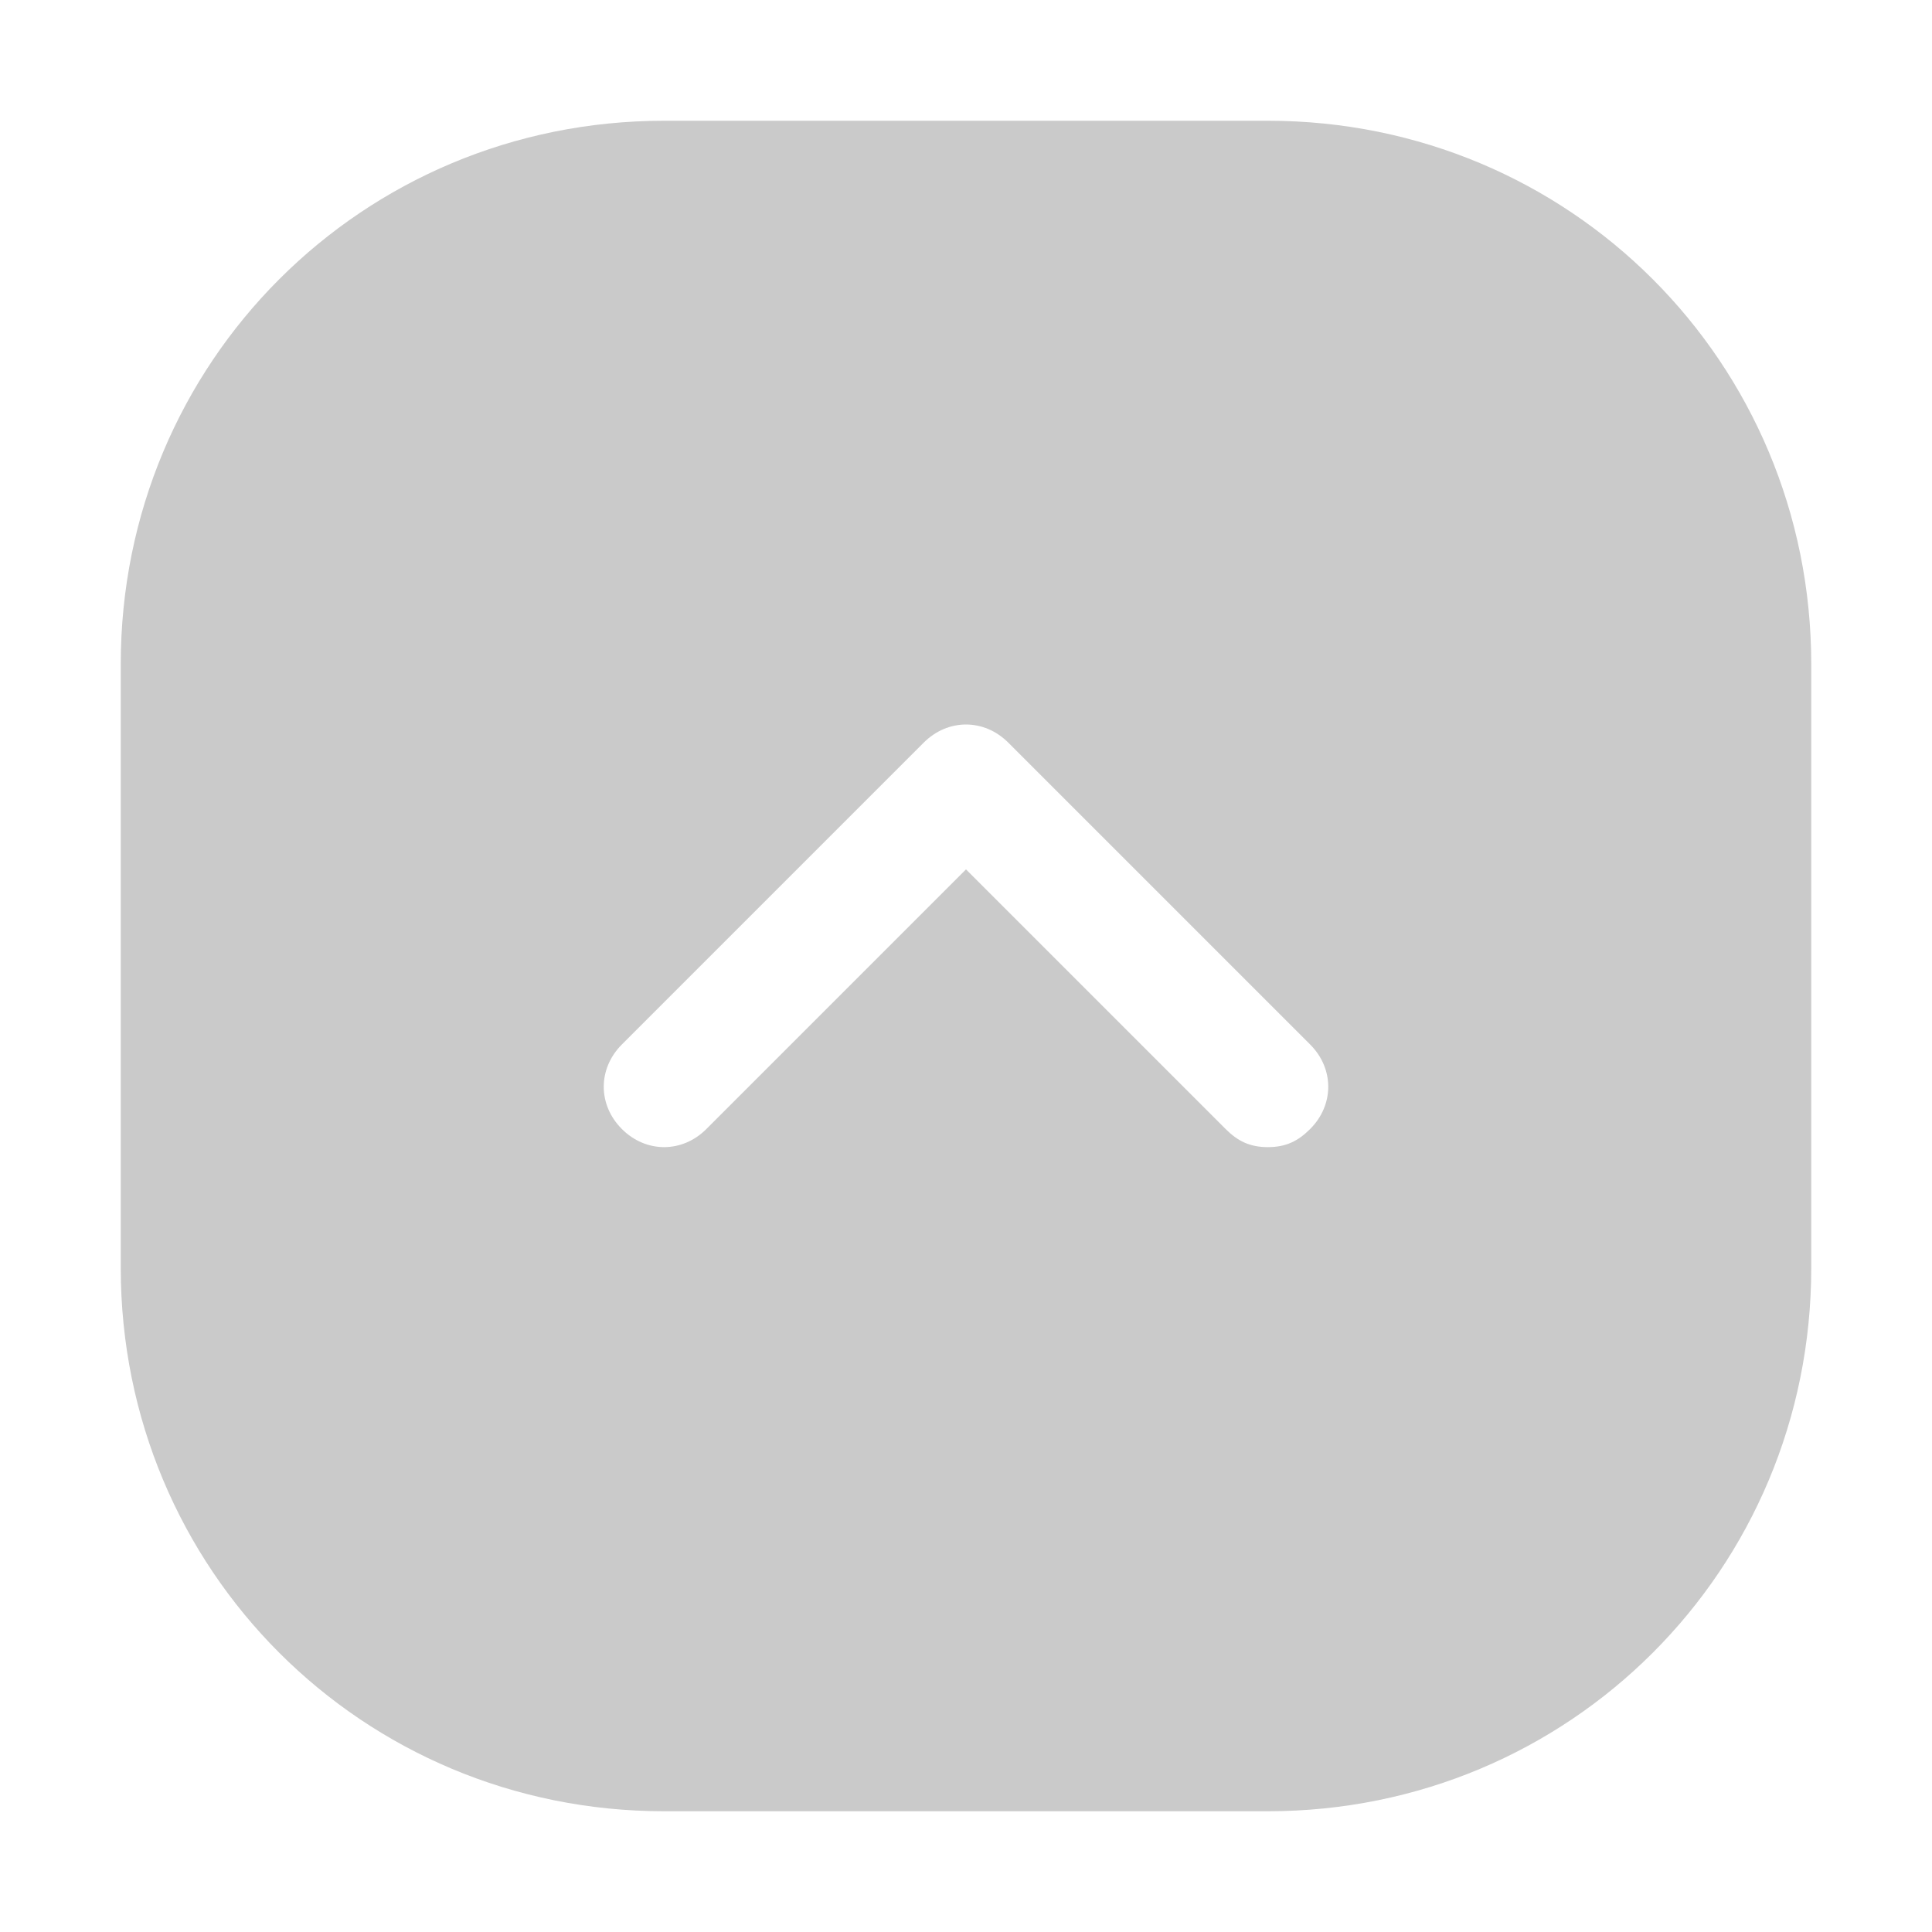
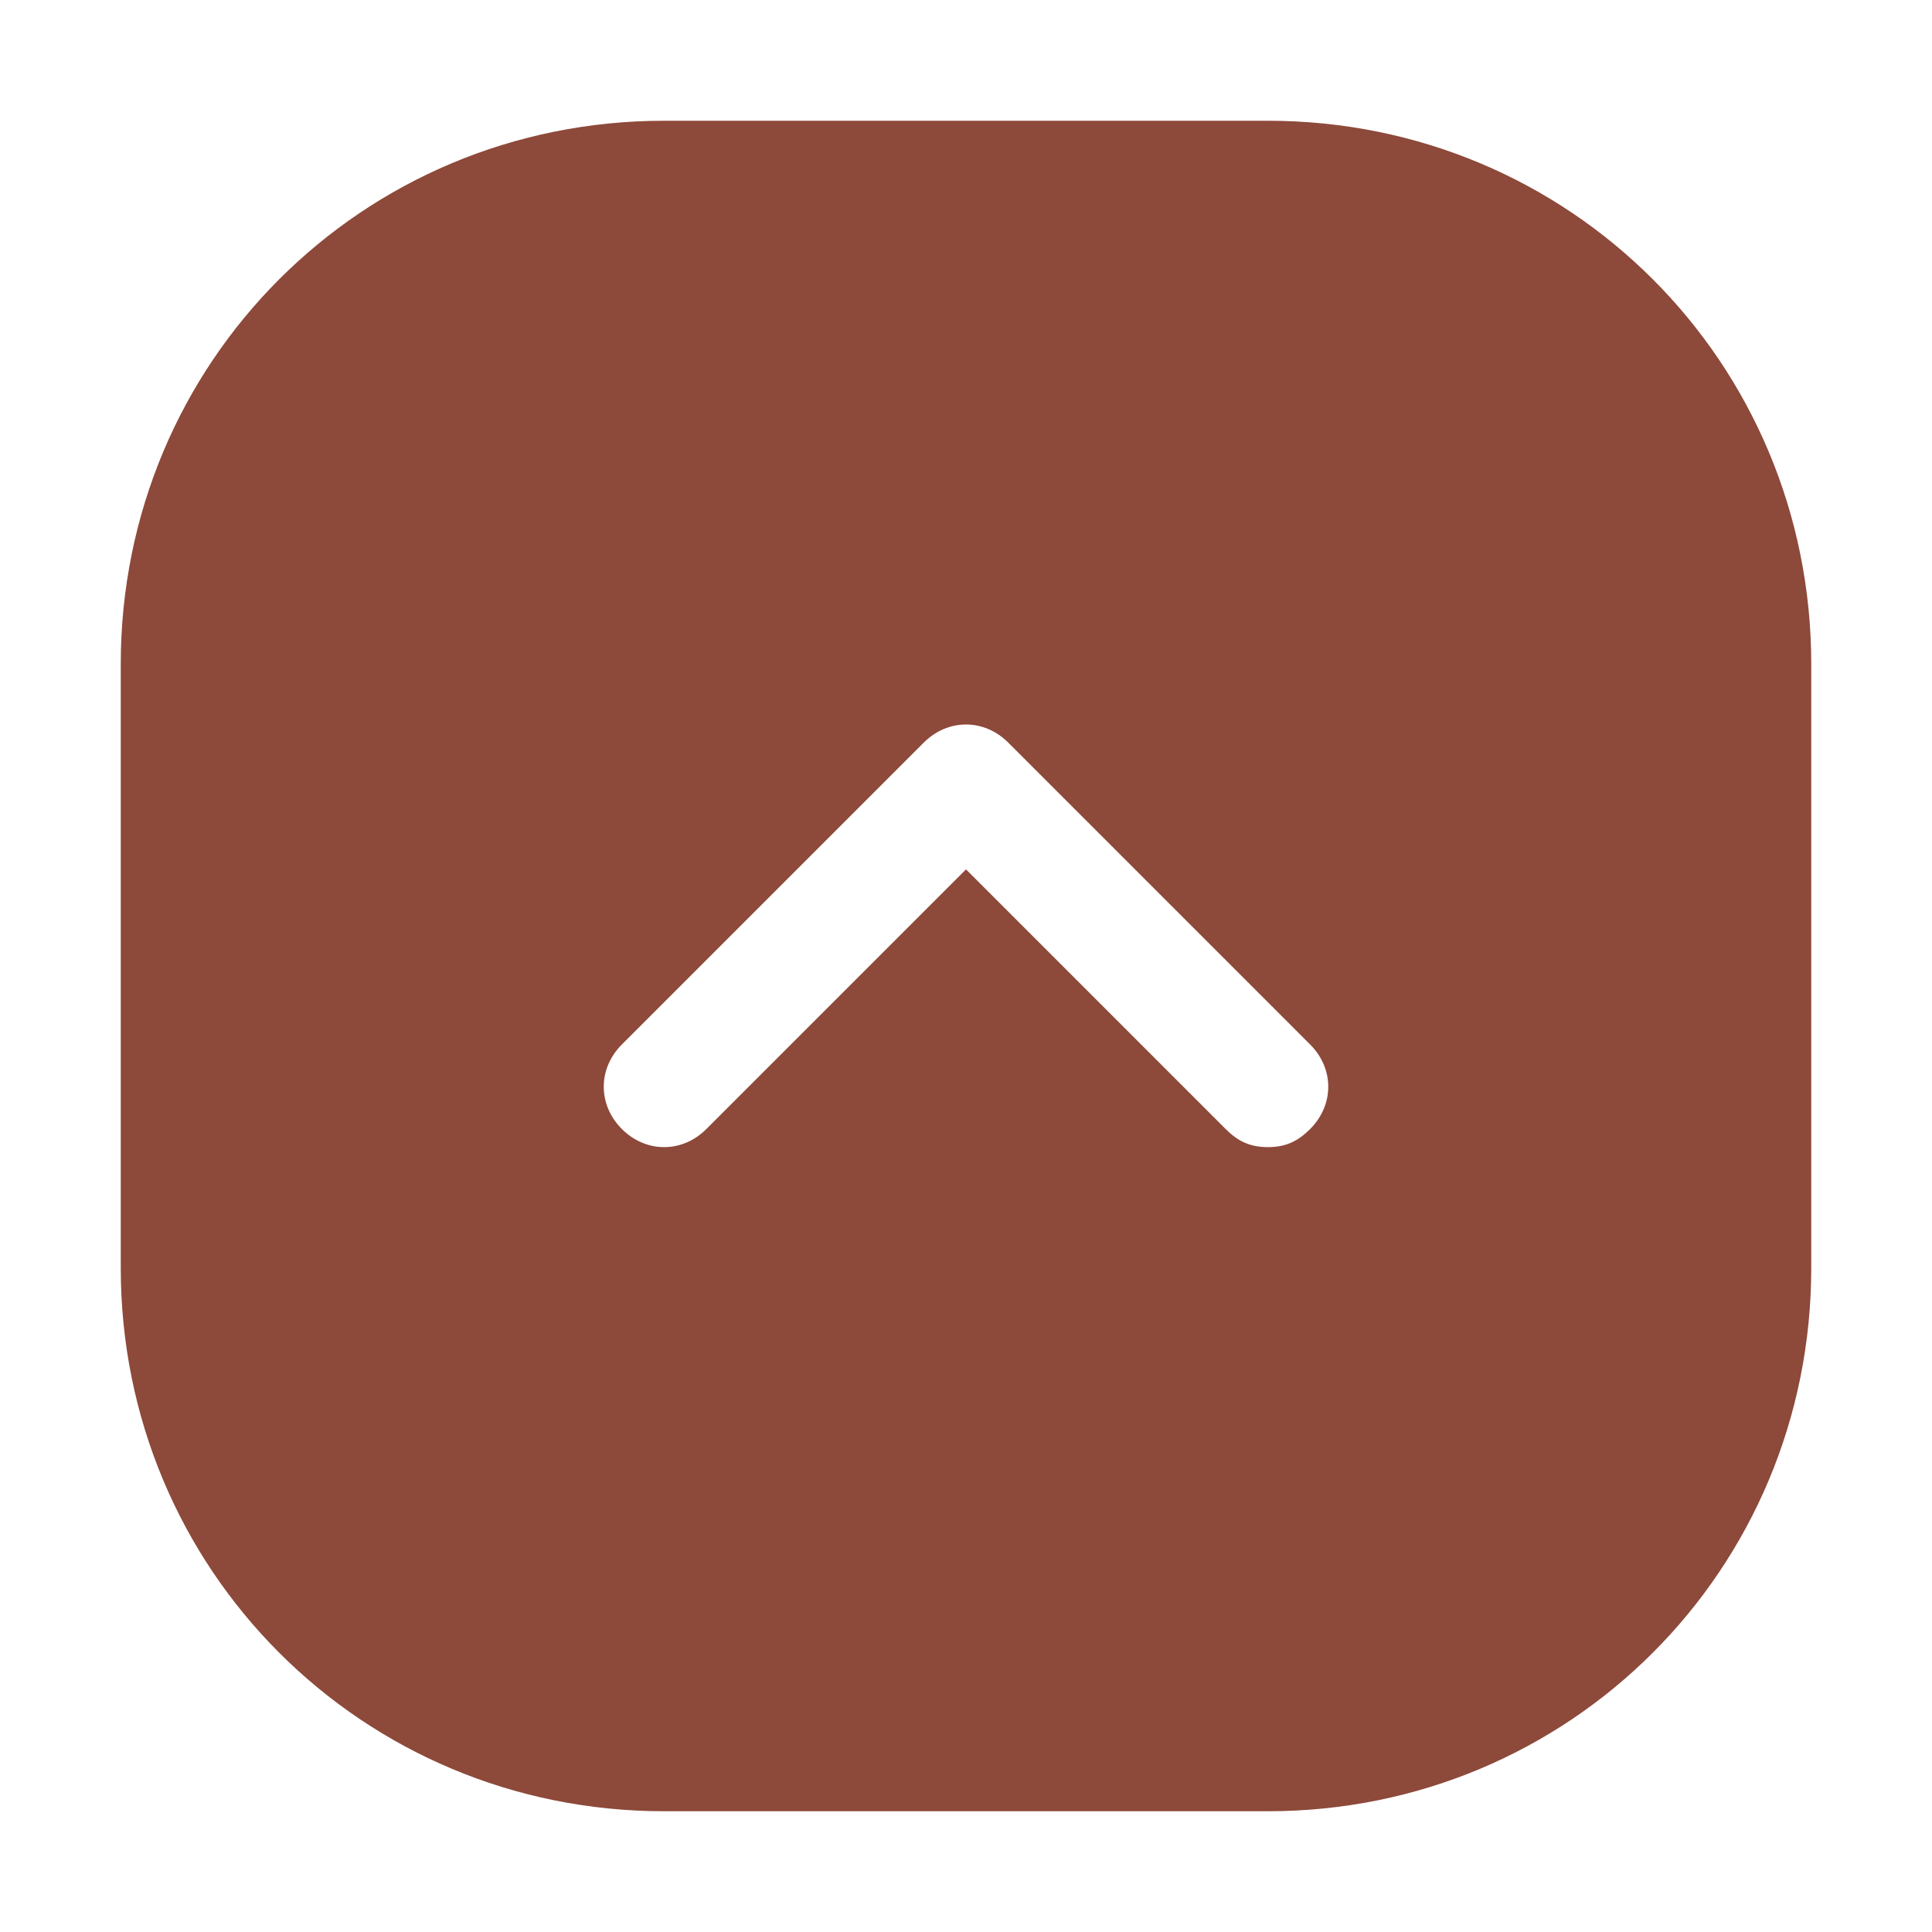
- <svg xmlns="http://www.w3.org/2000/svg" fill="#CACACA" height="40px" width="40px" version="1.1" id="Icons" viewBox="0 0 32 32" xml:space="preserve">
+ <svg xmlns="http://www.w3.org/2000/svg" fill="#8D493A" height="40px" width="40px" version="1.1" id="Icons" viewBox="0 0 32 32" xml:space="preserve">
  <path d="M21,2H11c-5,0-9,4-9,9v10c0,5,4,9,9,9h10c5,0,9-4,9-9V11C30,6,26,2,21,2z M21.7,18.7C21.5,18.9,21.3,19,21,19  s-0.5-0.1-0.7-0.3L16,14.4l-4.3,4.3c-0.4,0.4-1,0.4-1.4,0s-0.4-1,0-1.4l5-5c0.4-0.4,1-0.4,1.4,0l5,5C22.1,17.7,22.1,18.3,21.7,18.7z  " />
</svg>
